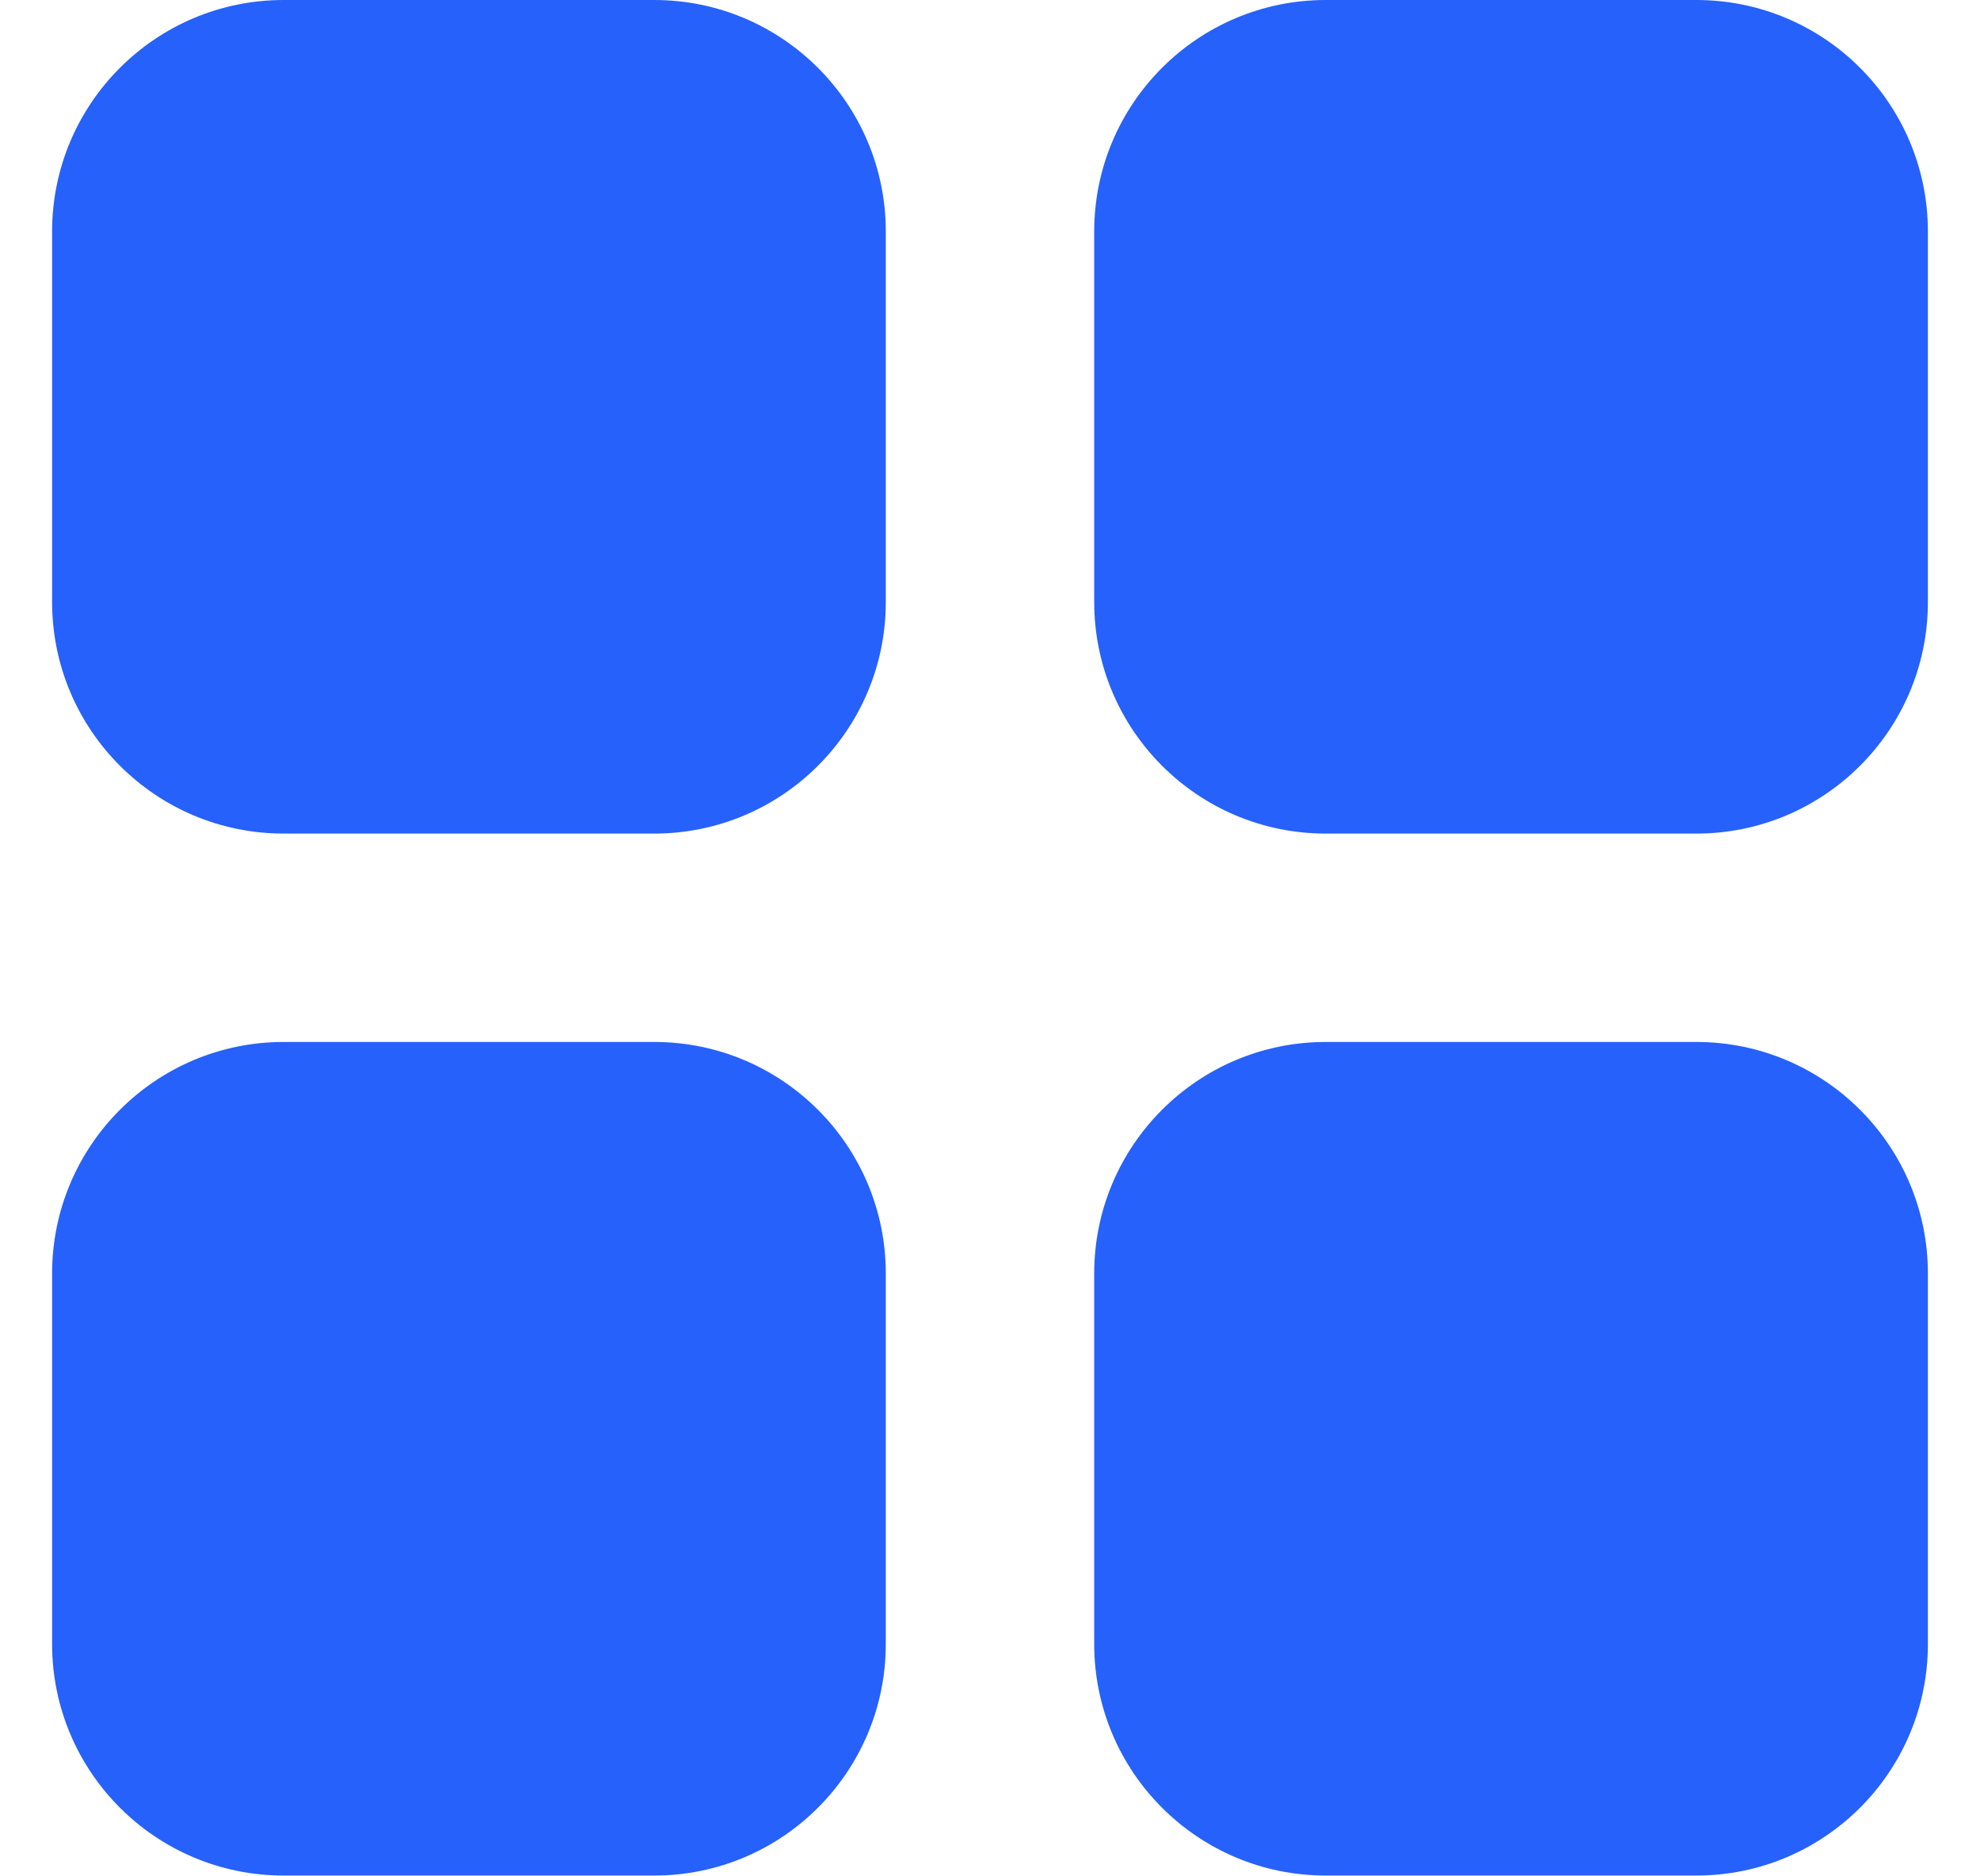
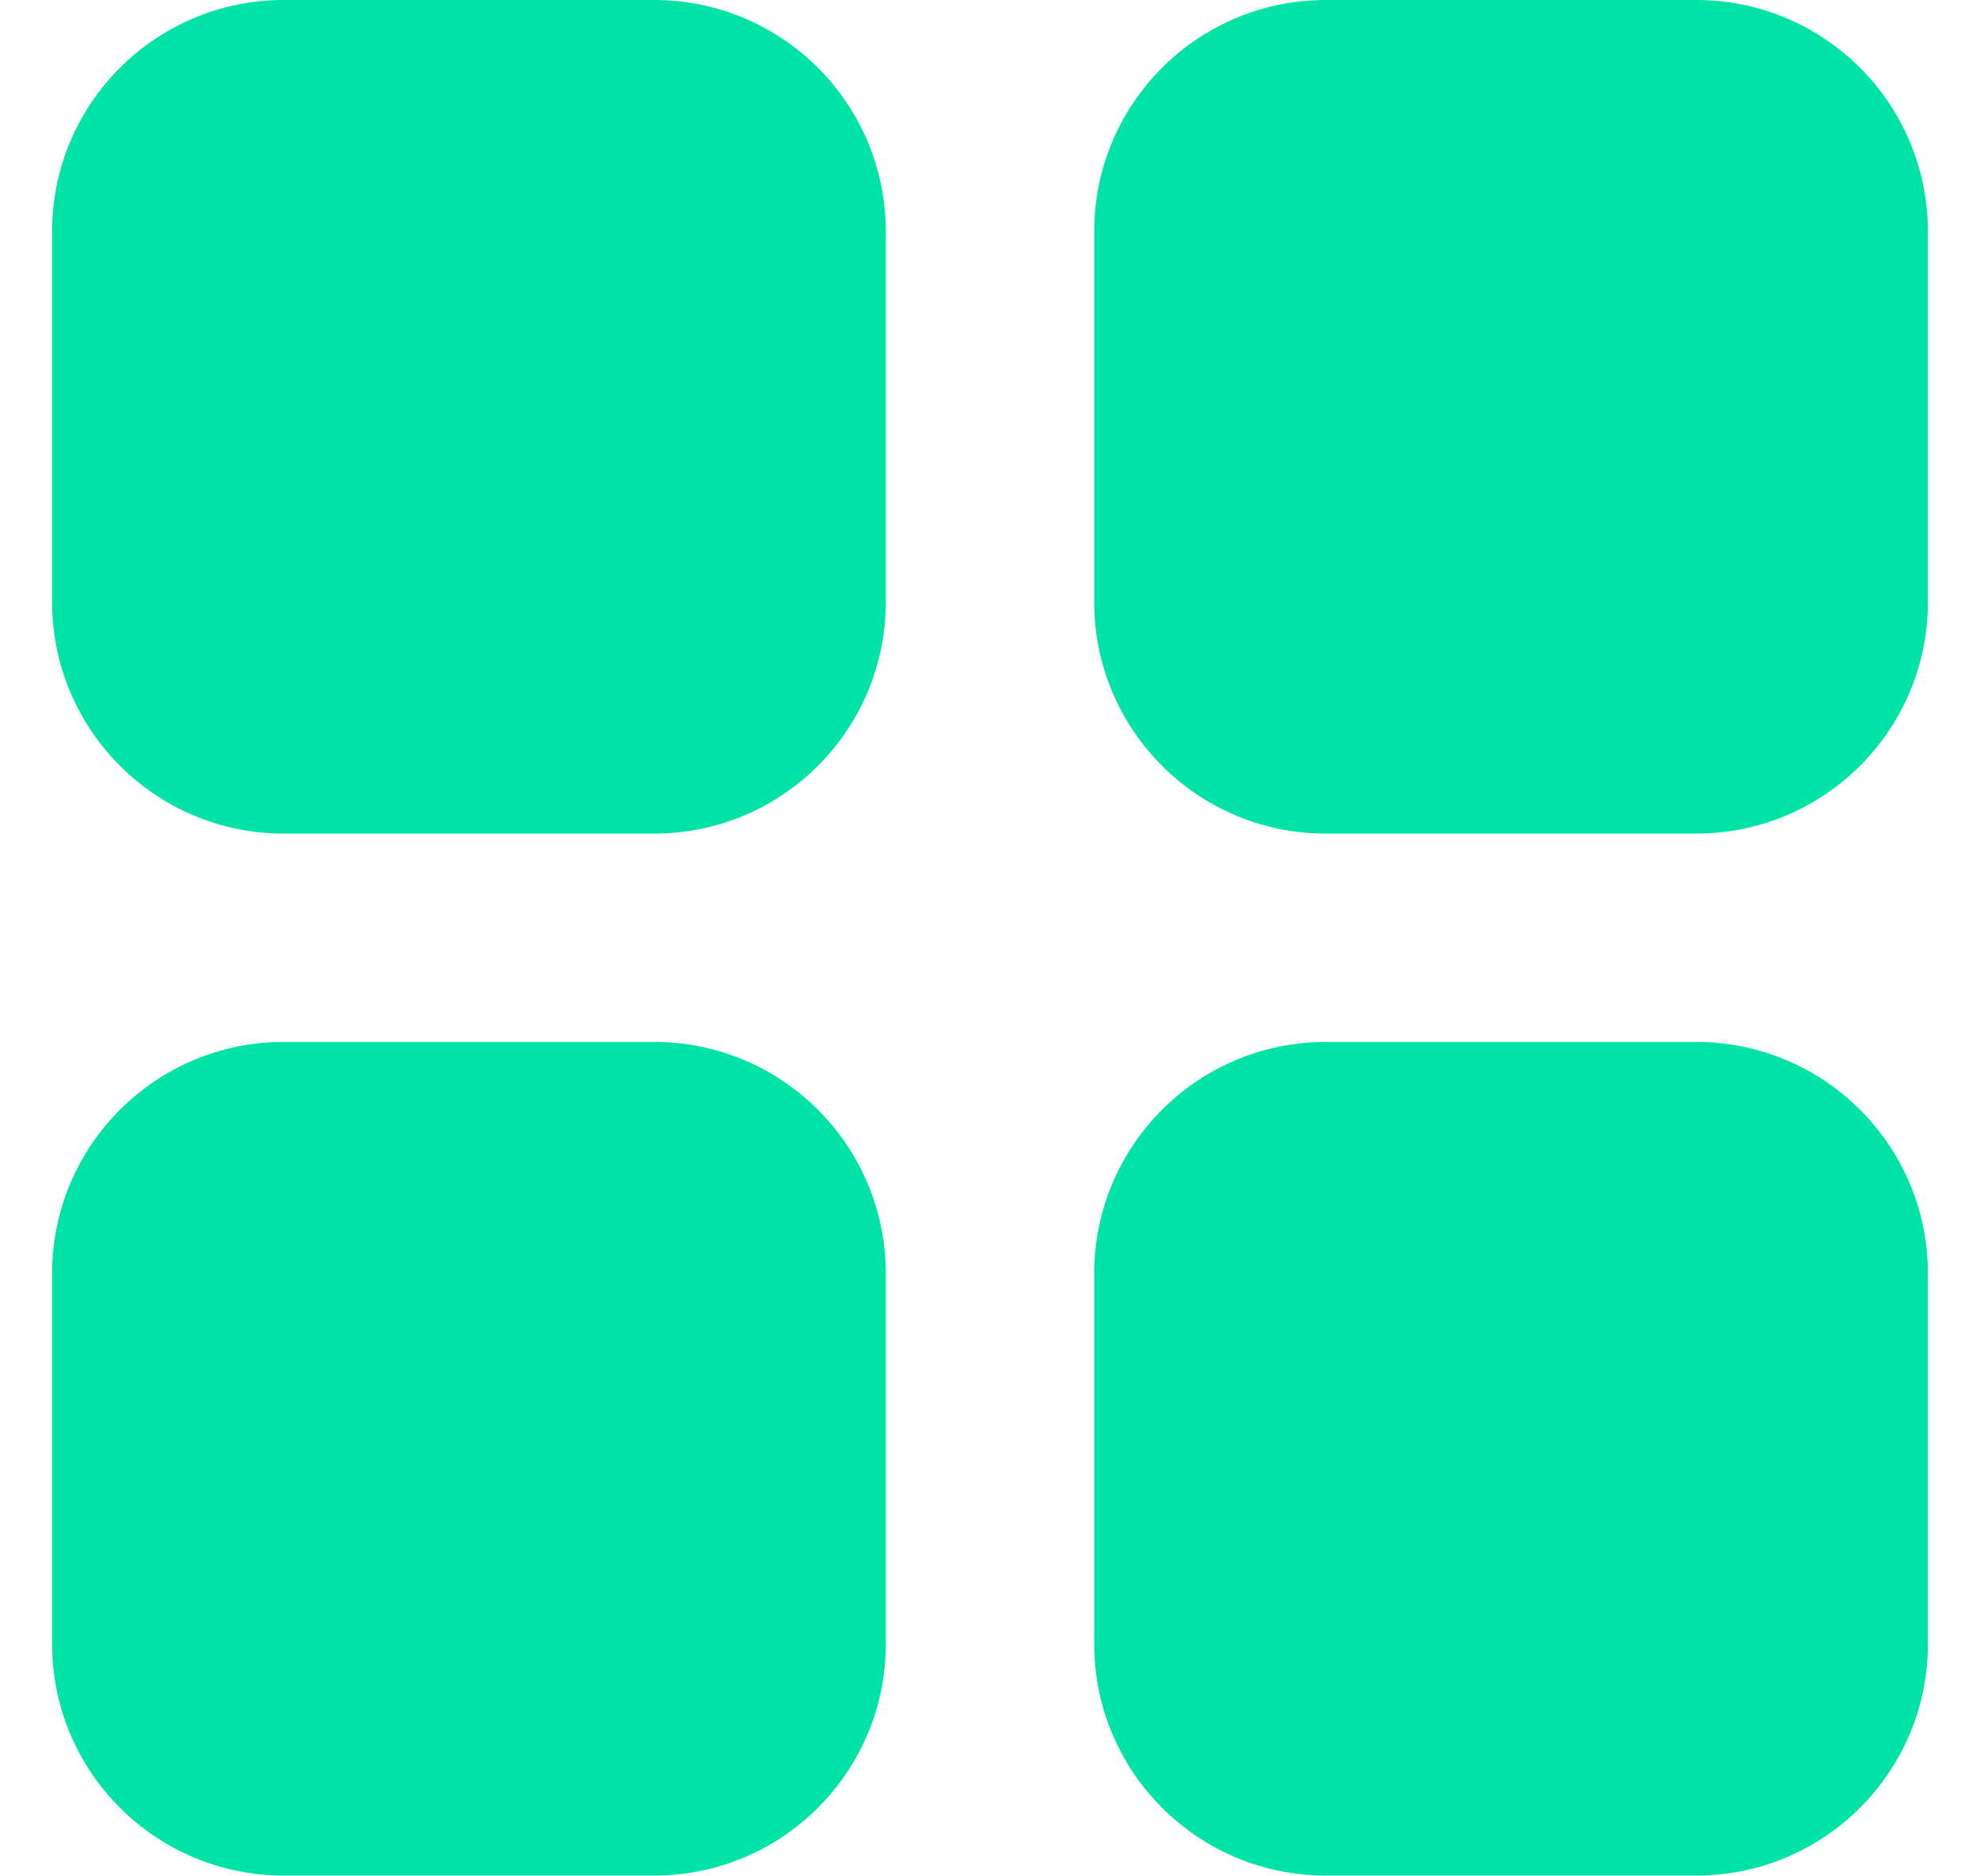
<svg xmlns="http://www.w3.org/2000/svg" width="19" height="18" viewBox="0 0 19 18" fill="none">
-   <path d="M0.5 2.222C0.5 0.995 1.495 0 2.722 0H6.278C7.505 0 8.5 0.995 8.5 2.222V5.778C8.5 7.005 7.505 8 6.278 8H2.722C1.495 8 0.5 7.005 0.5 5.778V2.222Z" fill="#2661FB" />
-   <path d="M0.5 12.222C0.5 10.995 1.495 10 2.722 10H6.278C7.505 10 8.5 10.995 8.5 12.222V15.778C8.5 17.005 7.505 18 6.278 18H2.722C1.495 18 0.5 17.005 0.5 15.778V12.222Z" fill="#2661FB" />
-   <path d="M10.5 2.222C10.5 0.995 11.495 0 12.722 0H16.278C17.505 0 18.5 0.995 18.5 2.222V5.778C18.5 7.005 17.505 8 16.278 8H12.722C11.495 8 10.5 7.005 10.5 5.778V2.222Z" fill="#2661FB" />
-   <path d="M10.5 12.222C10.5 10.995 11.495 10 12.722 10H16.278C17.505 10 18.5 10.995 18.5 12.222V15.778C18.5 17.005 17.505 18 16.278 18H12.722C11.495 18 10.5 17.005 10.5 15.778V12.222Z" fill="#2661FB" />
+   <path d="M0.5 2.222C0.5 0.995 1.495 0 2.722 0H6.278C7.505 0 8.5 0.995 8.5 2.222V5.778C8.5 7.005 7.505 8 6.278 8H2.722C1.495 8 0.5 7.005 0.5 5.778V2.222Z" fill="#00e3a7" />
+   <path d="M0.5 12.222C0.5 10.995 1.495 10 2.722 10H6.278C7.505 10 8.5 10.995 8.5 12.222V15.778C8.5 17.005 7.505 18 6.278 18H2.722C1.495 18 0.5 17.005 0.5 15.778V12.222Z" fill="#00e3a7" />
+   <path d="M10.5 2.222C10.5 0.995 11.495 0 12.722 0H16.278C17.505 0 18.5 0.995 18.5 2.222V5.778C18.5 7.005 17.505 8 16.278 8H12.722C11.495 8 10.5 7.005 10.5 5.778V2.222Z" fill="#00e3a7" />
+   <path d="M10.5 12.222C10.5 10.995 11.495 10 12.722 10H16.278C17.505 10 18.5 10.995 18.5 12.222V15.778C18.5 17.005 17.505 18 16.278 18H12.722C11.495 18 10.5 17.005 10.5 15.778V12.222Z" fill="#00e3a7" />
</svg>
